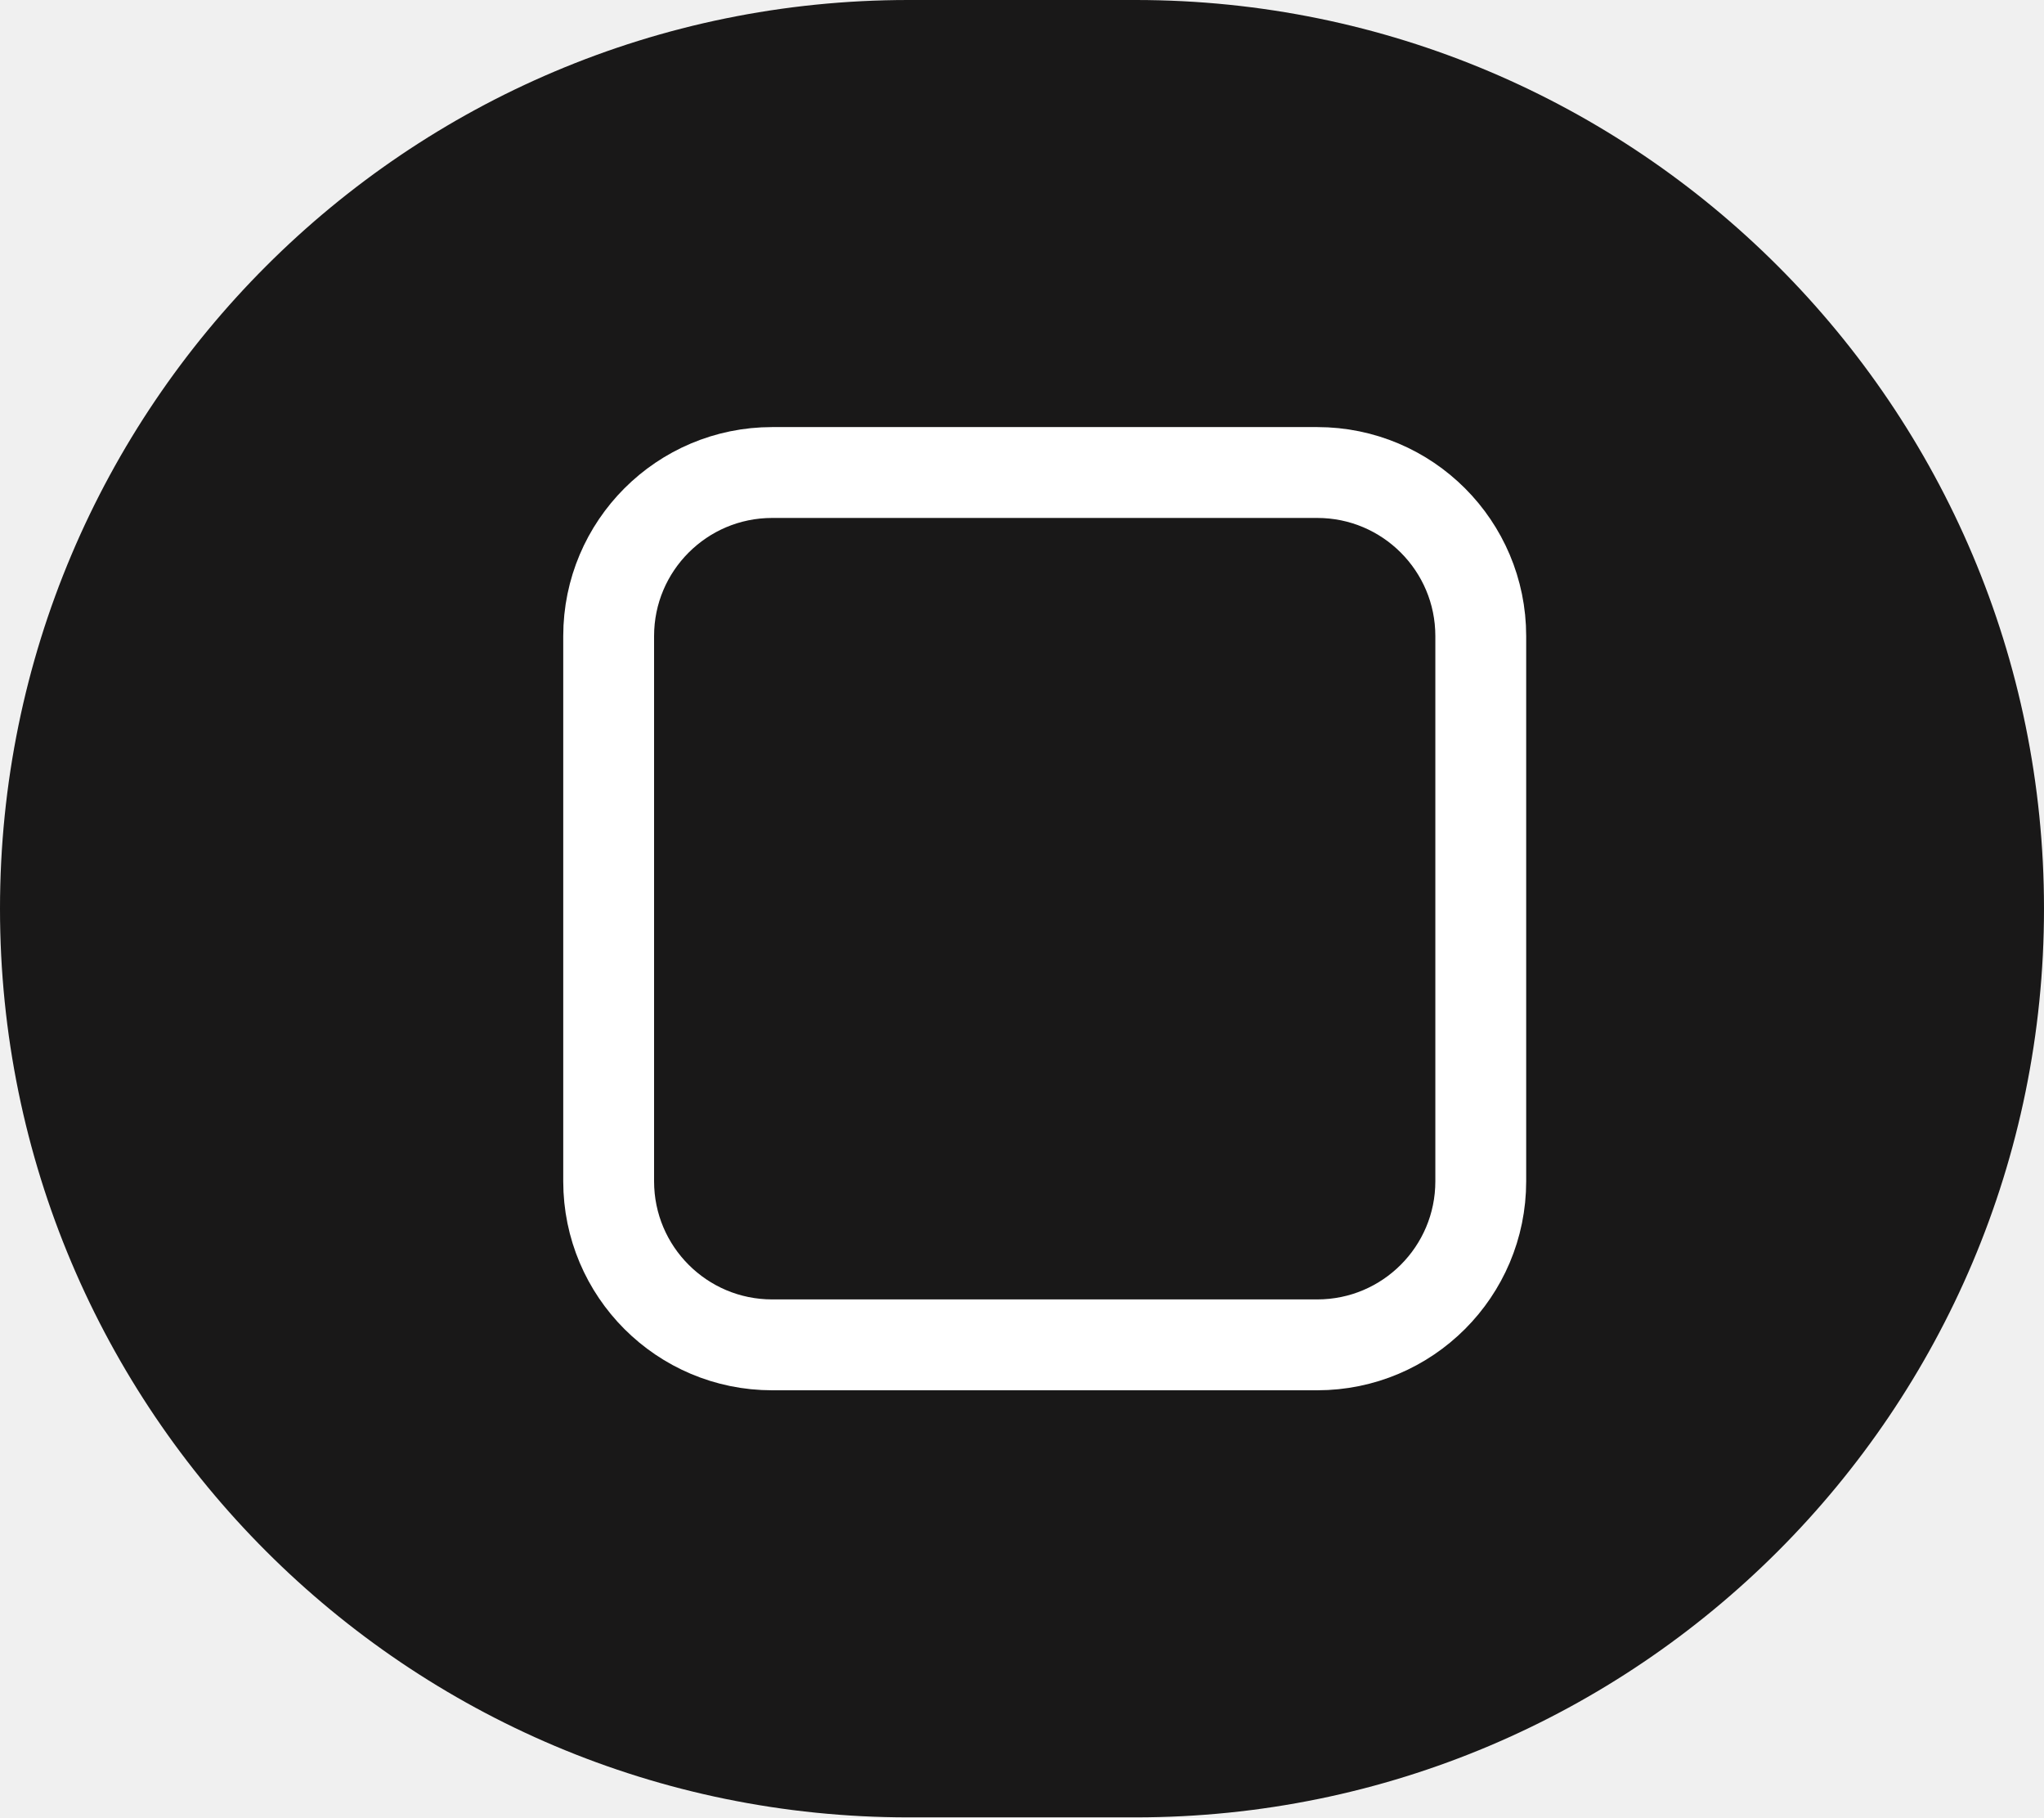
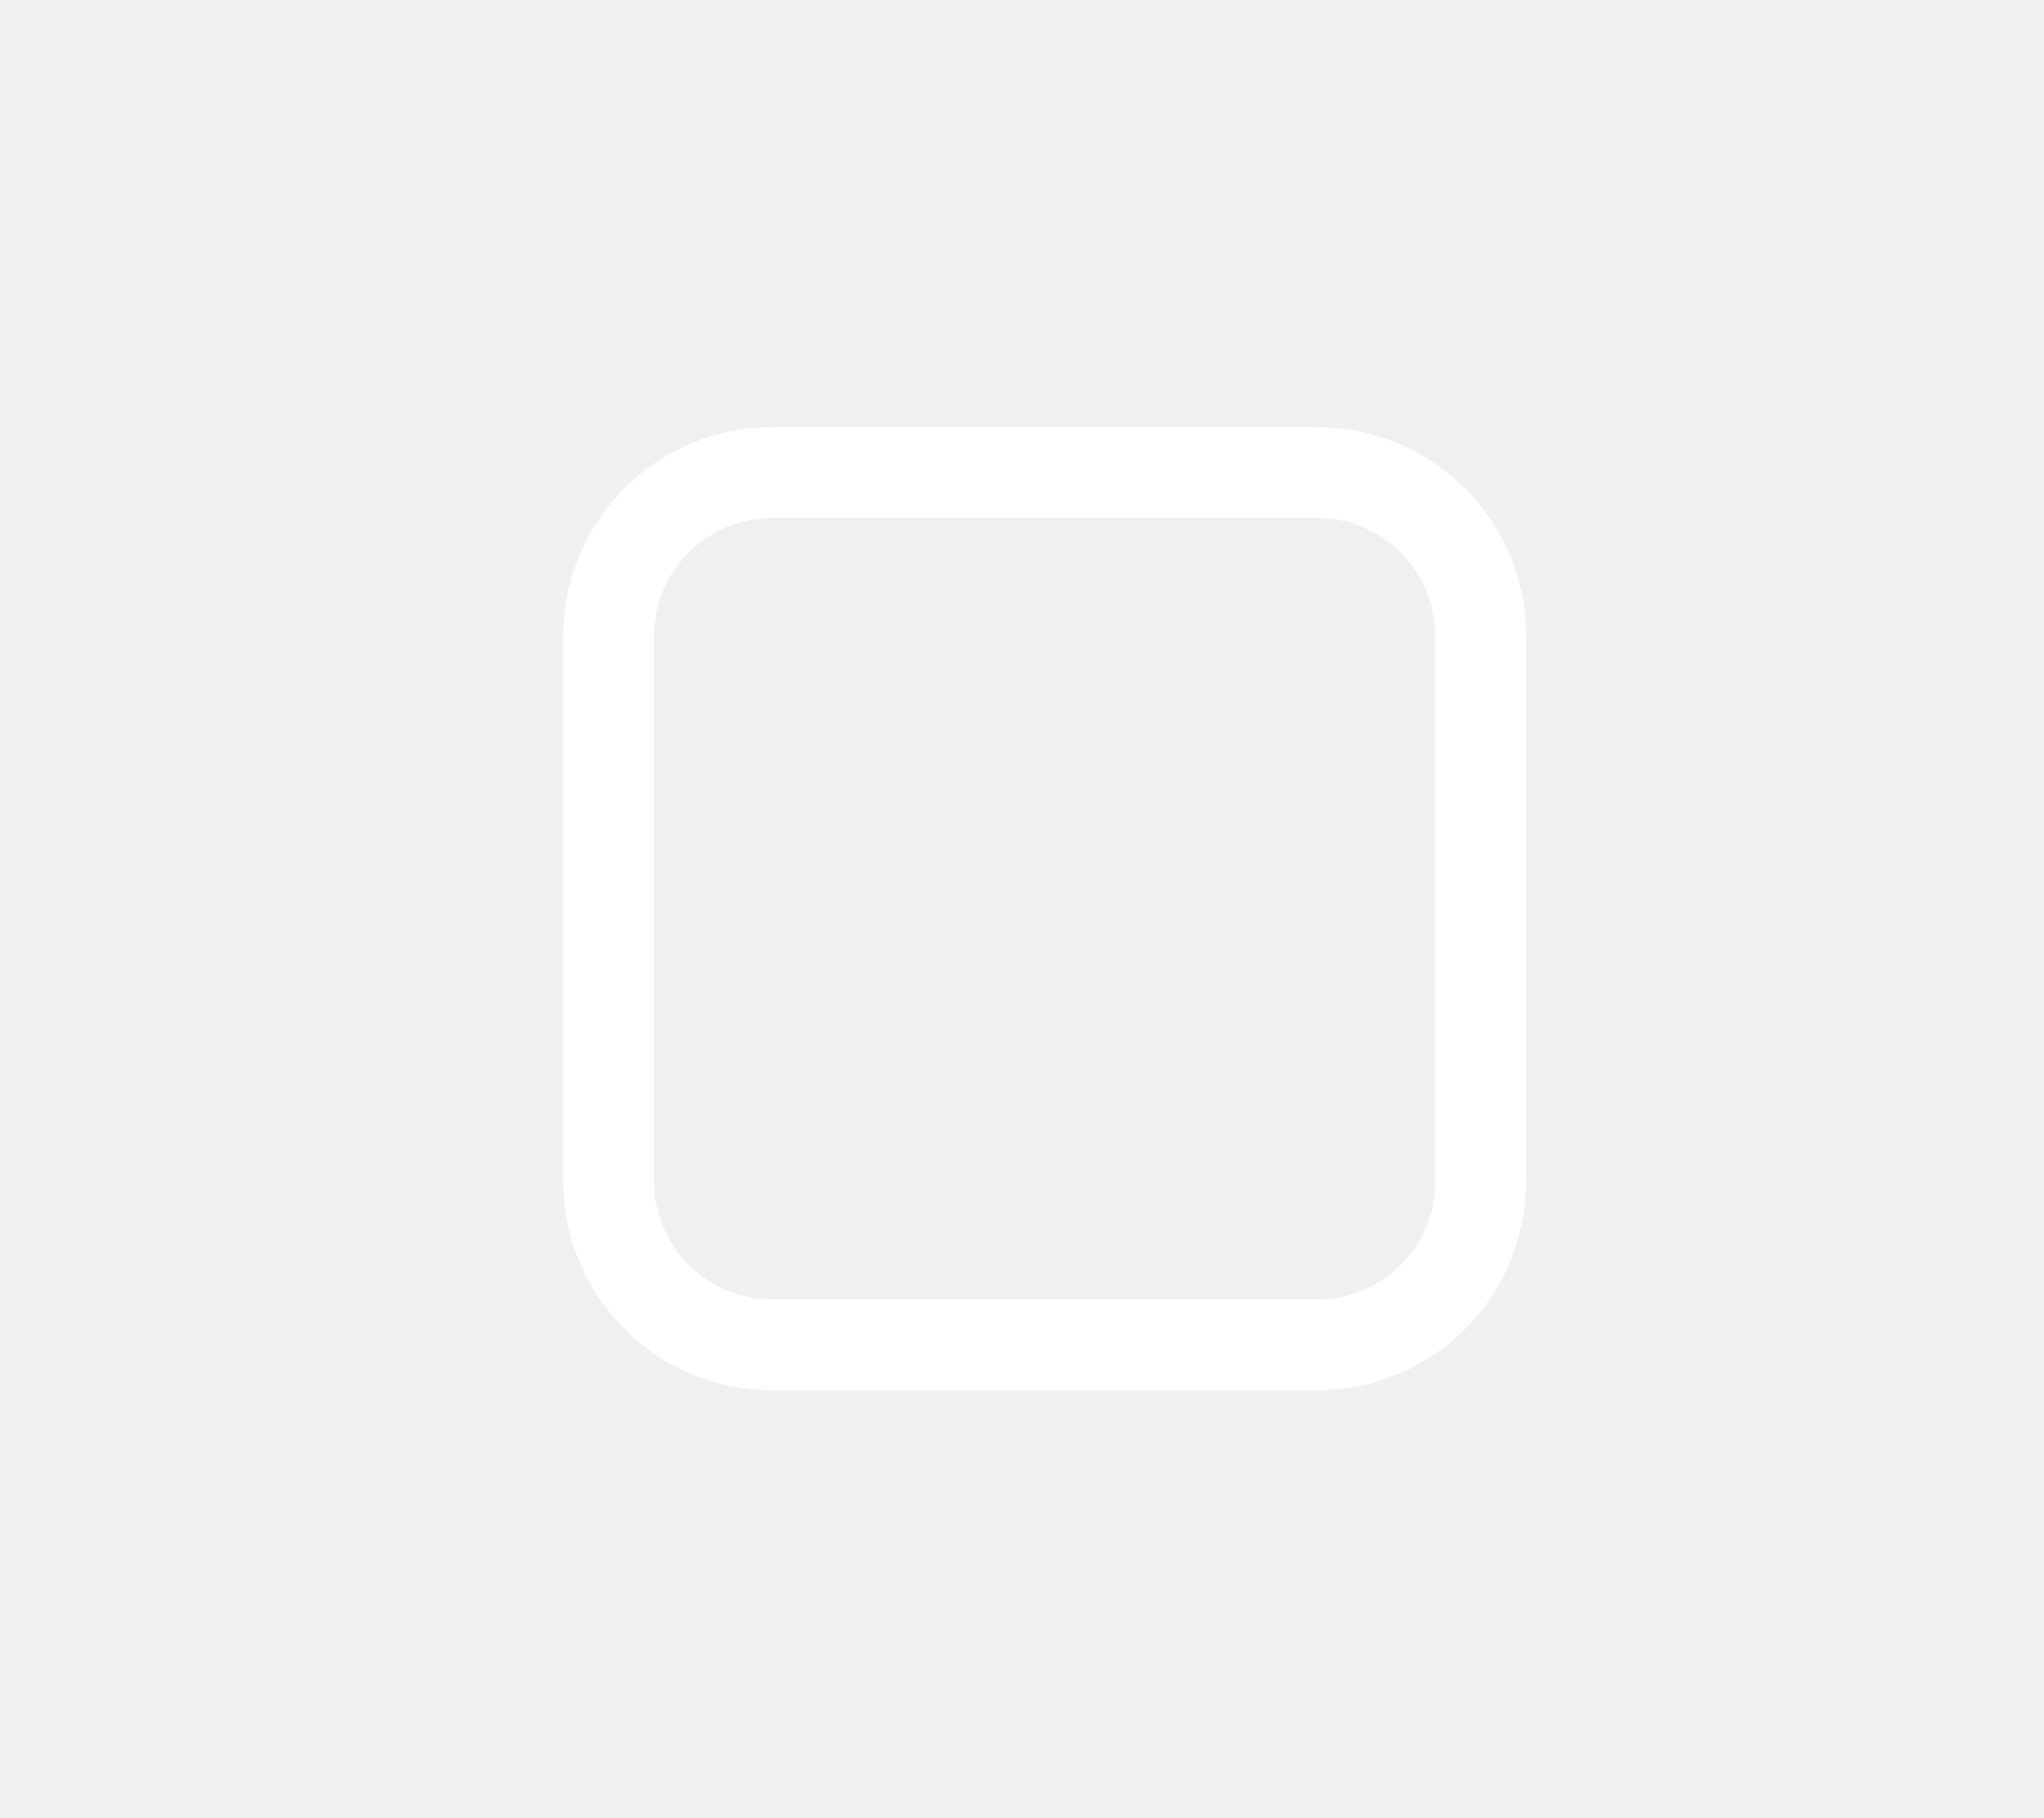
<svg xmlns="http://www.w3.org/2000/svg" width="45" height="40" viewBox="0 0 45 40" fill="none">
-   <rect width="45" height="40" rx="20" fill="#191818" />
+   <rect width="45" height="40" rx="20" fill="transparent" />
  <path d="M29 10.4C30.988 10.4 32.6 12.012 32.6 14V26C32.6 27.988 30.988 29.6 29 29.6H17C15.012 29.6 13.4 27.988 13.4 26L13.4 14C13.4 12.012 15.012 10.4 17 10.4L29 10.4Z" stroke="white" stroke-width="2" stroke-linecap="round" stroke-linejoin="round" />
</svg>
